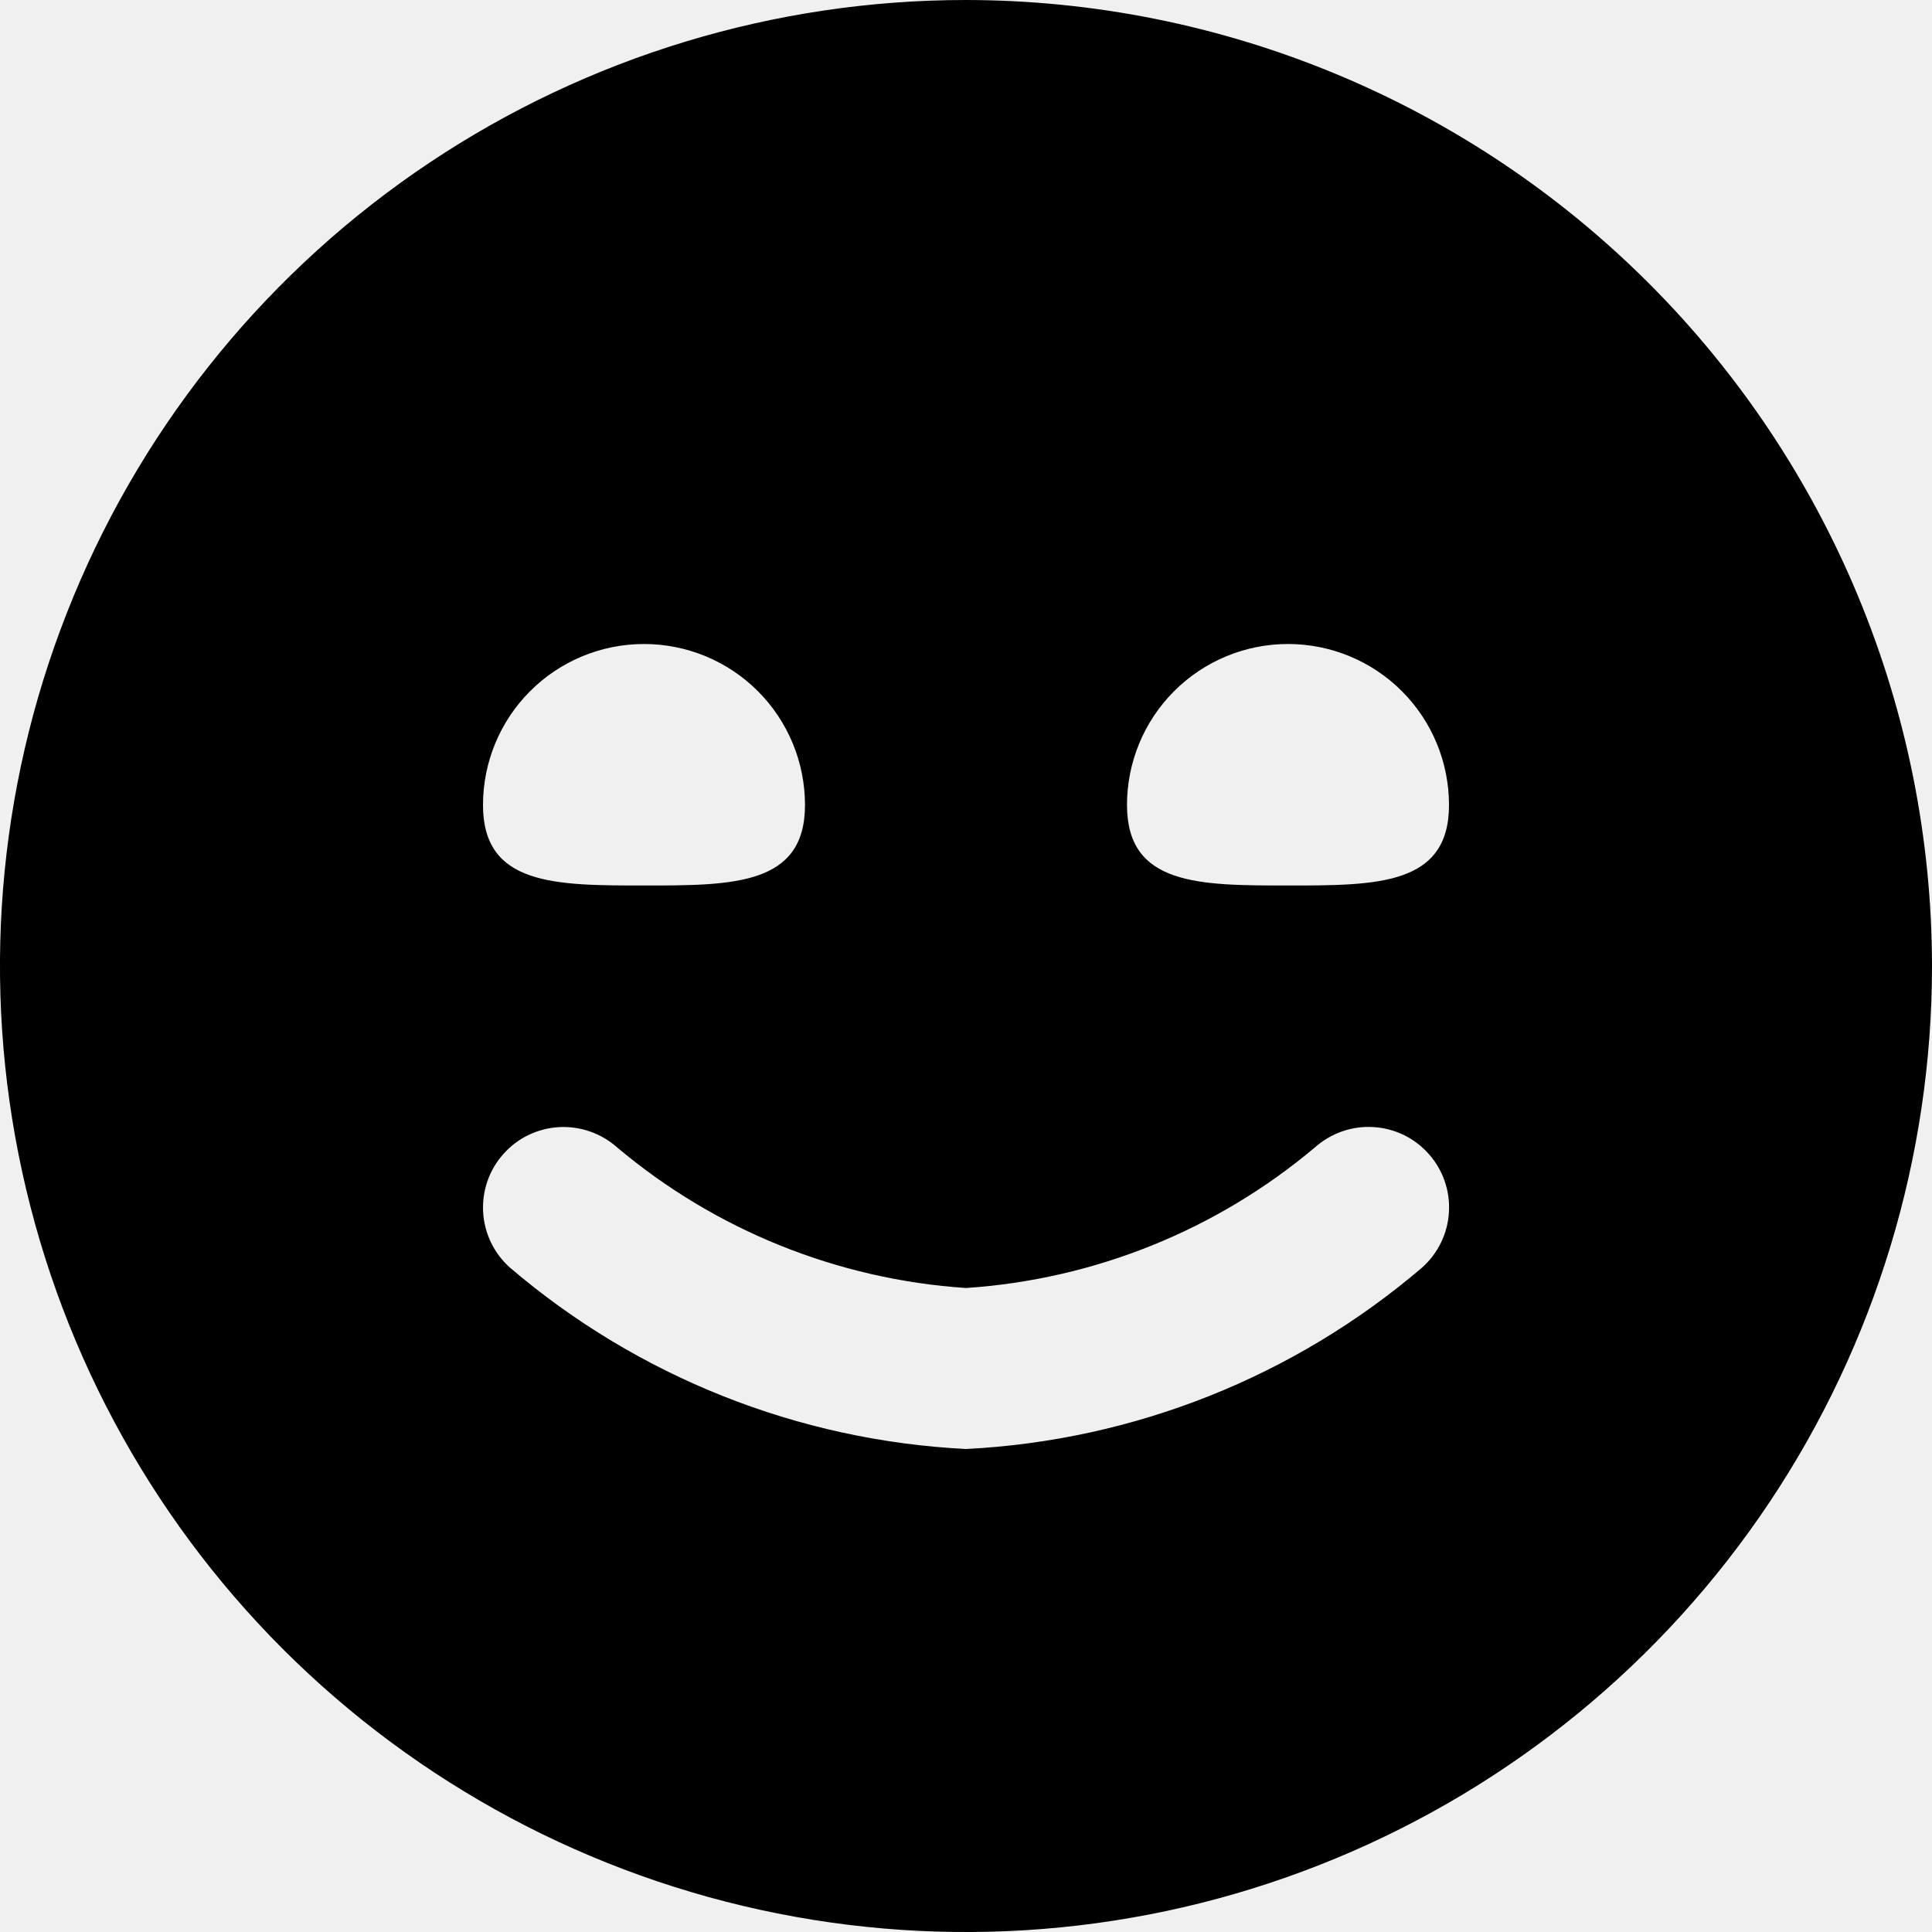
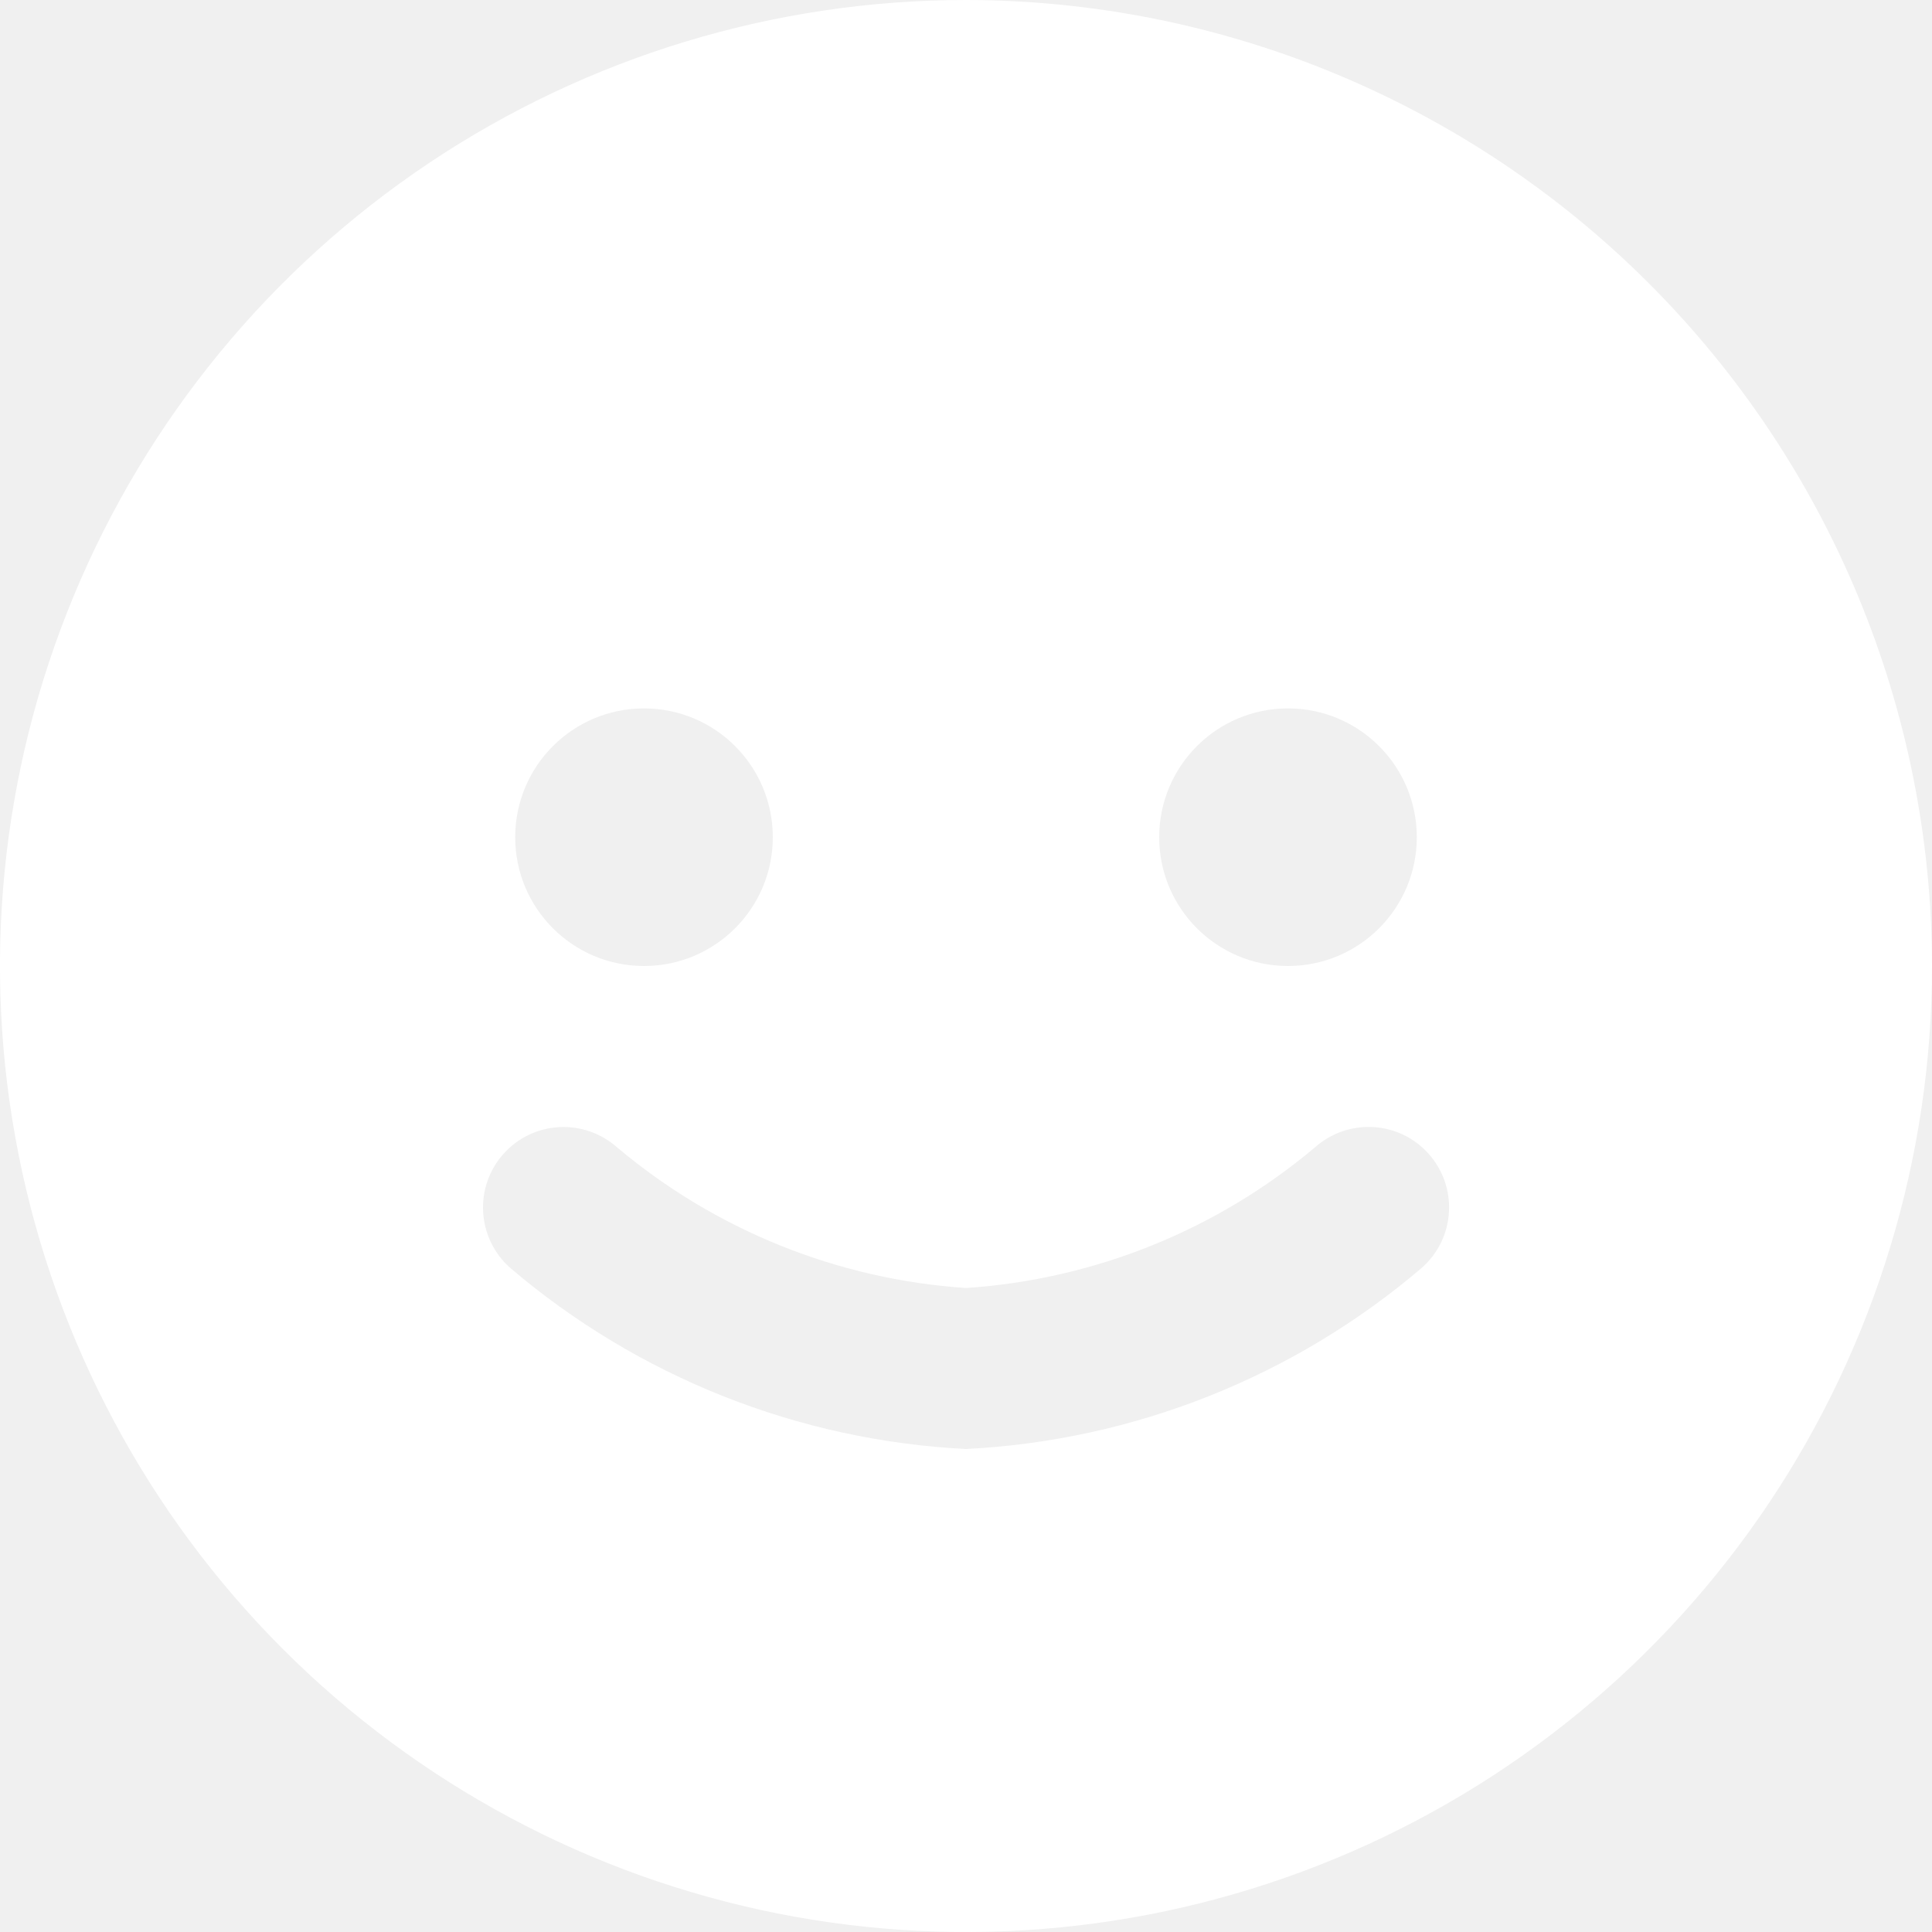
- <svg xmlns="http://www.w3.org/2000/svg" width="30" height="30" viewBox="0 0 30 30">
-   <path d="M15 0C12.033 0 9.133 0.88 6.666 2.528C4.2 4.176 2.277 6.519 1.142 9.26C0.006 12.001 -0.291 15.017 0.288 17.926C0.867 20.836 2.296 23.509 4.393 25.607C6.491 27.704 9.164 29.133 12.074 29.712C14.983 30.291 17.999 29.994 20.74 28.858C23.481 27.723 25.824 25.8 27.472 23.334C29.12 20.867 30 17.967 30 15C29.996 11.023 28.414 7.21 25.602 4.398C22.79 1.586 18.977 0.004 15 0V0ZM10 10C10.663 10 11.299 10.263 11.768 10.732C12.237 11.201 12.5 11.837 12.5 12.5C12.5 13.75 11.381 13.75 10 13.75C8.619 13.75 7.5 13.75 7.5 12.5C7.5 11.837 7.763 11.201 8.232 10.732C8.701 10.263 9.337 10 10 10V10ZM22.082 19.683C20.098 21.378 17.607 22.369 15 22.5C12.393 22.369 9.902 21.378 7.918 19.683C7.67 19.462 7.521 19.152 7.502 18.821C7.493 18.657 7.516 18.493 7.57 18.338C7.624 18.183 7.708 18.04 7.818 17.918C7.927 17.795 8.059 17.695 8.207 17.624C8.355 17.553 8.515 17.511 8.679 17.502C9.01 17.483 9.335 17.597 9.583 17.817C11.11 19.103 13.008 19.867 15 20C16.993 19.867 18.892 19.102 20.42 17.815C20.543 17.706 20.686 17.622 20.841 17.568C20.996 17.514 21.16 17.491 21.324 17.501C21.488 17.51 21.648 17.552 21.796 17.623C21.944 17.695 22.076 17.795 22.185 17.918C22.294 18.04 22.378 18.183 22.432 18.338C22.486 18.493 22.509 18.657 22.499 18.821C22.49 18.985 22.448 19.145 22.377 19.293C22.305 19.441 22.205 19.573 22.082 19.683V19.683ZM20 13.75C18.619 13.75 17.5 13.75 17.5 12.5C17.5 11.837 17.763 11.201 18.232 10.732C18.701 10.263 19.337 10 20 10C20.663 10 21.299 10.263 21.768 10.732C22.237 11.201 22.5 11.837 22.5 12.5C22.5 13.75 21.381 13.75 20 13.75Z" />
+ <svg xmlns="http://www.w3.org/2000/svg" width="30" height="30" viewBox="0 0 30 30" fill="none">
+   <path fill-rule="evenodd" clip-rule="evenodd" d="M6.667 2.528C9.133 0.88 12.033 0 15 0C18.977 0.004 22.79 1.586 25.602 4.398C28.414 7.21 29.996 11.023 30 15C30 17.967 29.12 20.867 27.472 23.334C25.824 25.8 23.481 27.723 20.74 28.858C17.999 29.993 14.983 30.291 12.074 29.712C9.164 29.133 6.491 27.704 4.393 25.607C2.296 23.509 0.867 20.836 0.288 17.926C-0.291 15.017 0.006 12.001 1.142 9.26C2.277 6.519 4.2 4.176 6.667 2.528ZM15 22.5C17.607 22.369 20.098 21.378 22.082 19.683C22.205 19.573 22.305 19.441 22.377 19.293C22.448 19.145 22.49 18.985 22.499 18.821C22.509 18.657 22.486 18.493 22.432 18.338C22.378 18.183 22.294 18.04 22.185 17.918C22.076 17.795 21.944 17.695 21.796 17.623C21.648 17.552 21.488 17.51 21.324 17.501C21.242 17.496 21.16 17.499 21.079 17.511C20.998 17.522 20.918 17.541 20.841 17.568C20.686 17.622 20.543 17.706 20.42 17.815C18.892 19.102 16.993 19.867 15 20C13.008 19.867 11.11 19.102 9.583 17.817C9.335 17.597 9.01 17.483 8.679 17.502C8.515 17.511 8.355 17.553 8.207 17.624C8.059 17.695 7.927 17.795 7.818 17.918C7.708 18.04 7.624 18.183 7.57 18.338C7.516 18.493 7.493 18.657 7.502 18.821C7.521 19.152 7.67 19.462 7.917 19.683C9.902 21.378 12.393 22.369 15 22.5ZM12 13C12 14.105 11.105 15 10 15C8.895 15 8 14.105 8 13C8 11.895 8.895 11 10 11C11.105 11 12 11.895 12 13ZM20 15C21.105 15 22 14.105 22 13C22 11.895 21.105 11 20 11C18.895 11 18 11.895 18 13C18 14.105 18.895 15 20 15Z" fill="white" />
</svg>
